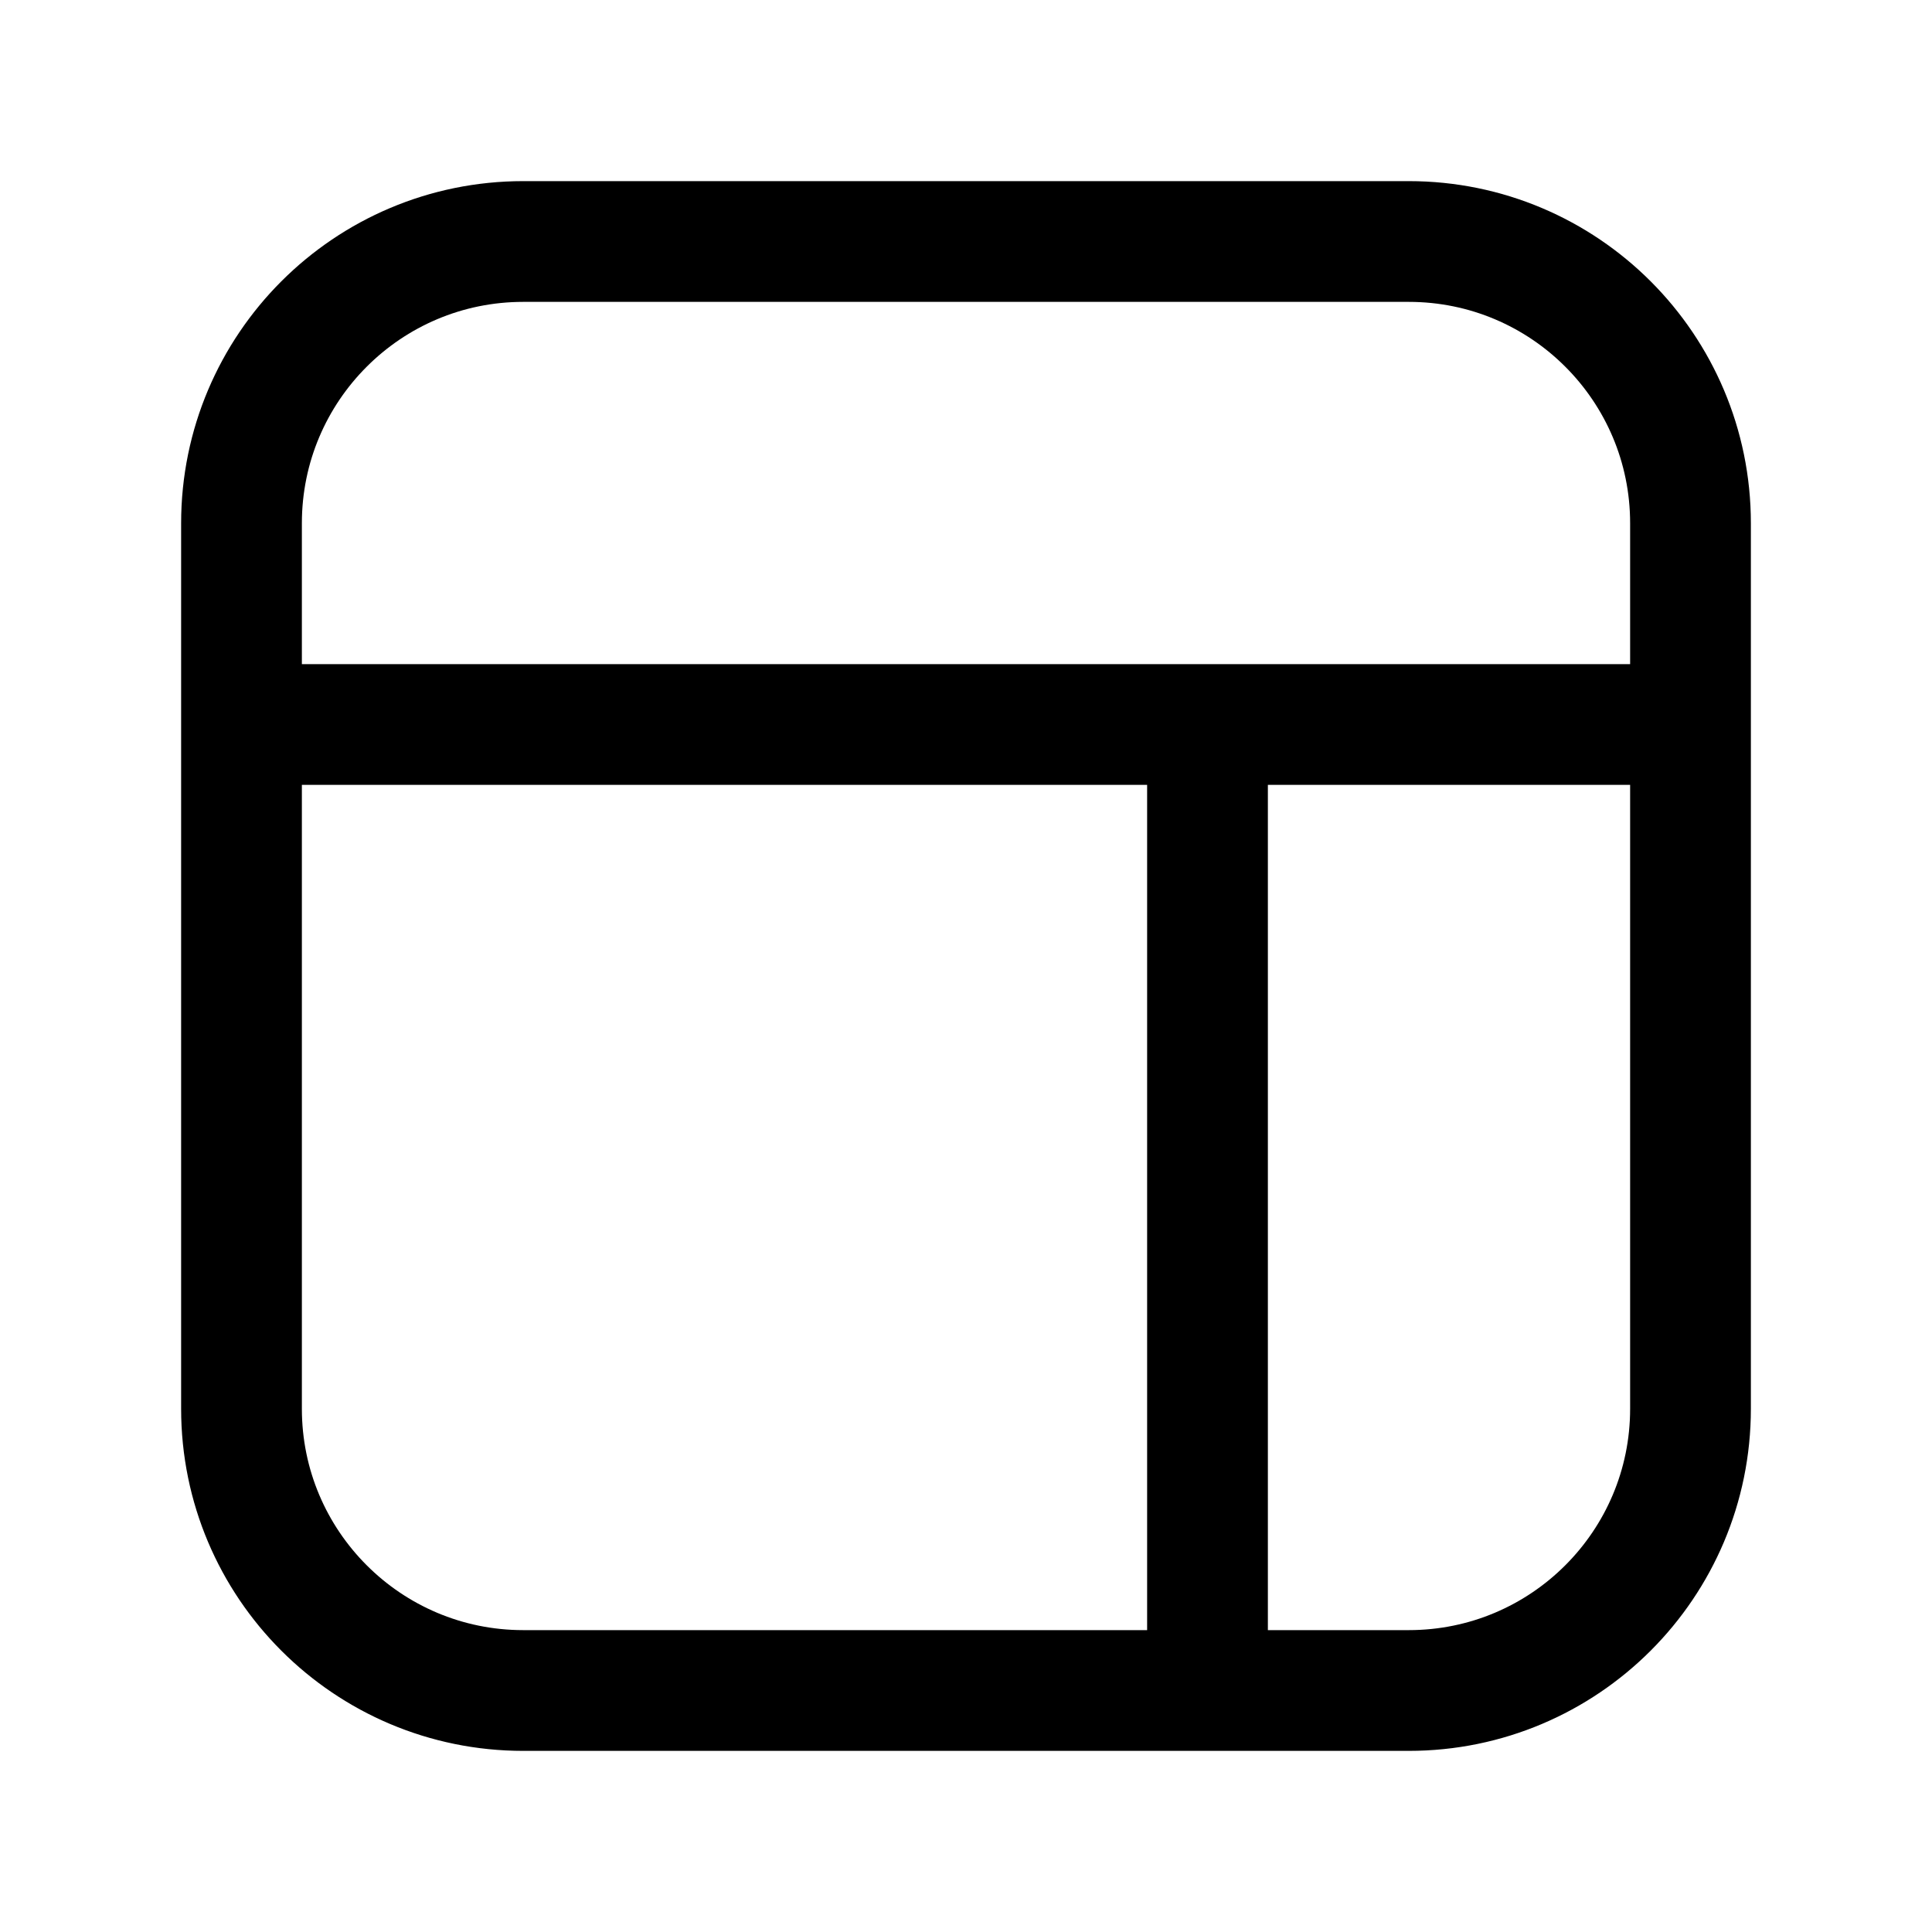
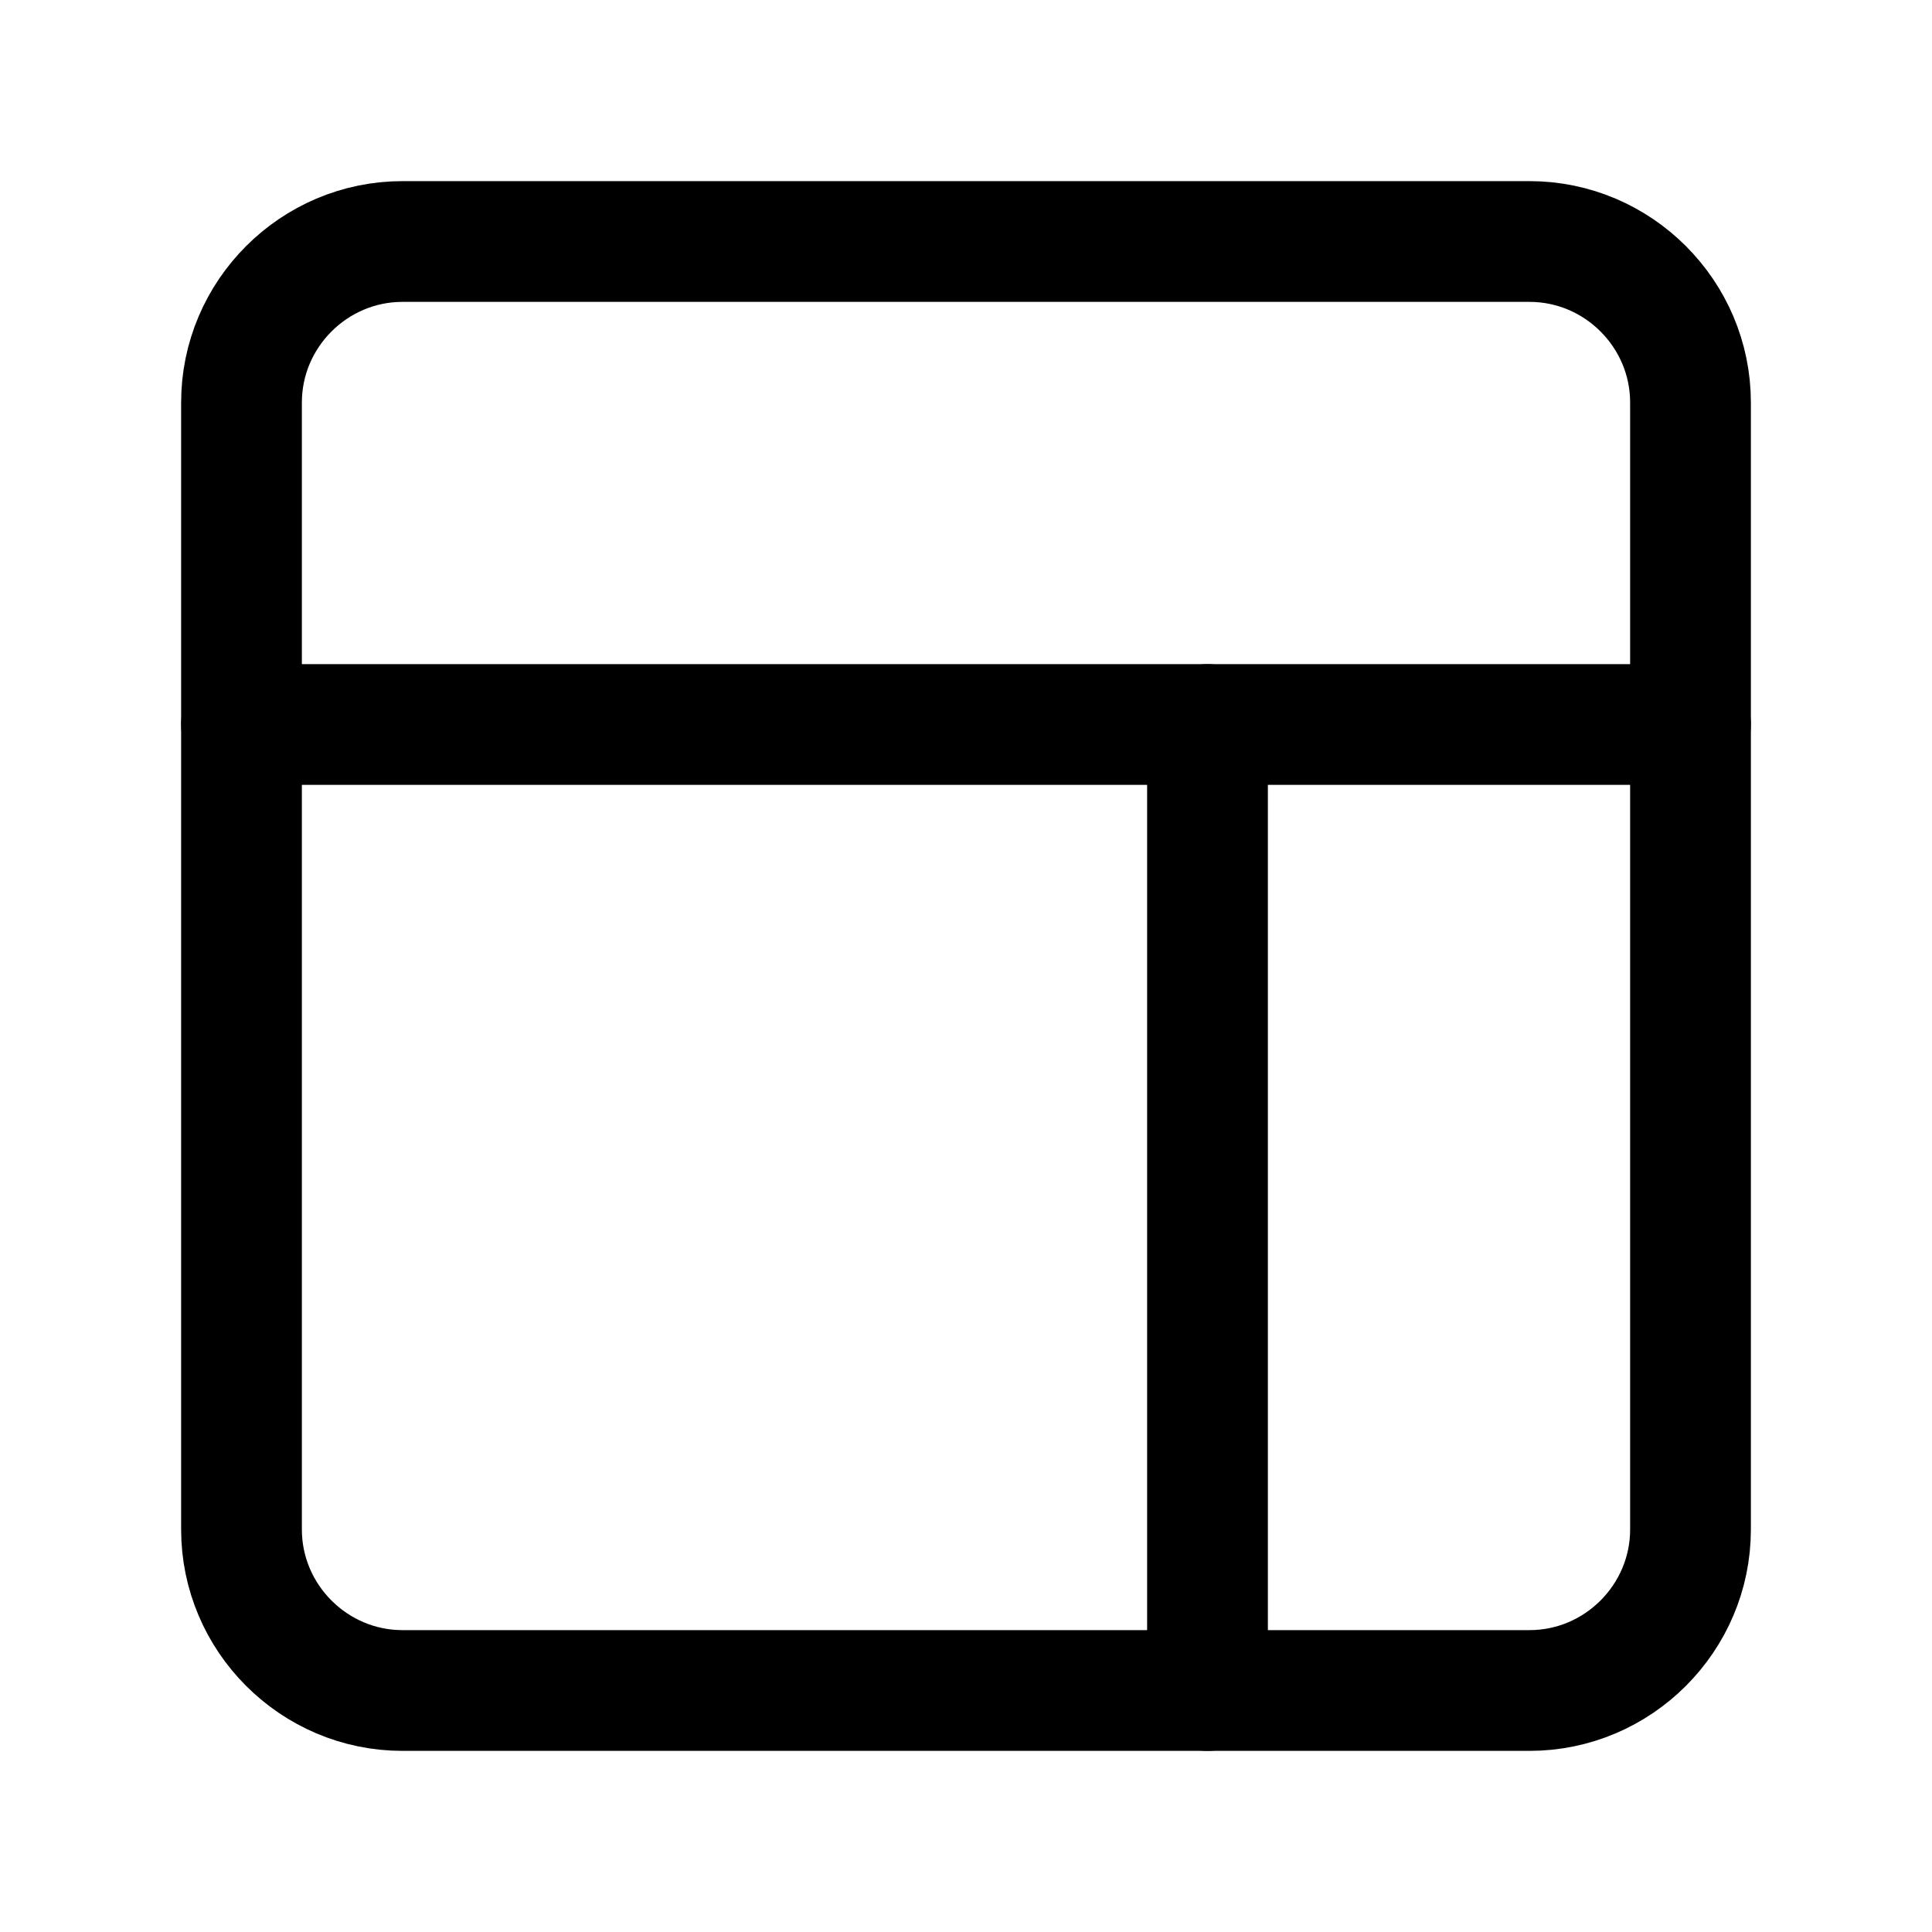
<svg xmlns="http://www.w3.org/2000/svg" width="24" height="24" viewBox="0 0 24 24" fill="none">
-   <path d="M6.5 3L17.5 3C19.433 3 21 4.567 21 6.5L21 17.5C21 19.433 19.433 21 17.5 21L6.5 21C4.567 21 3 19.433 3 17.5L3 6.5C3 4.567 4.567 3 6.5 3ZM3 9L21 9M15 9L15 21" stroke="currentColor" stroke-width="1.5" fill="none" stroke-linecap="round" stroke-linejoin="round" />
+   <path d="M5 21H19C20.1 21 21 20.1 21 19V5C21 3.9 20.1 3 19 3H5C3.9 3 3 3.9 3 5V19C3 20.1 3.9 21 5 21Z" stroke-width="1.5" stroke-linejoin="round" stroke="currentColor" />
+   <path d="M3 9H21" stroke-width="1.5" stroke-linecap="round" stroke-linejoin="round" stroke="currentColor" />
+   <path d="M15 9V21" stroke-width="1.5" stroke-linecap="round" stroke-linejoin="round" stroke="currentColor" />
</svg>
